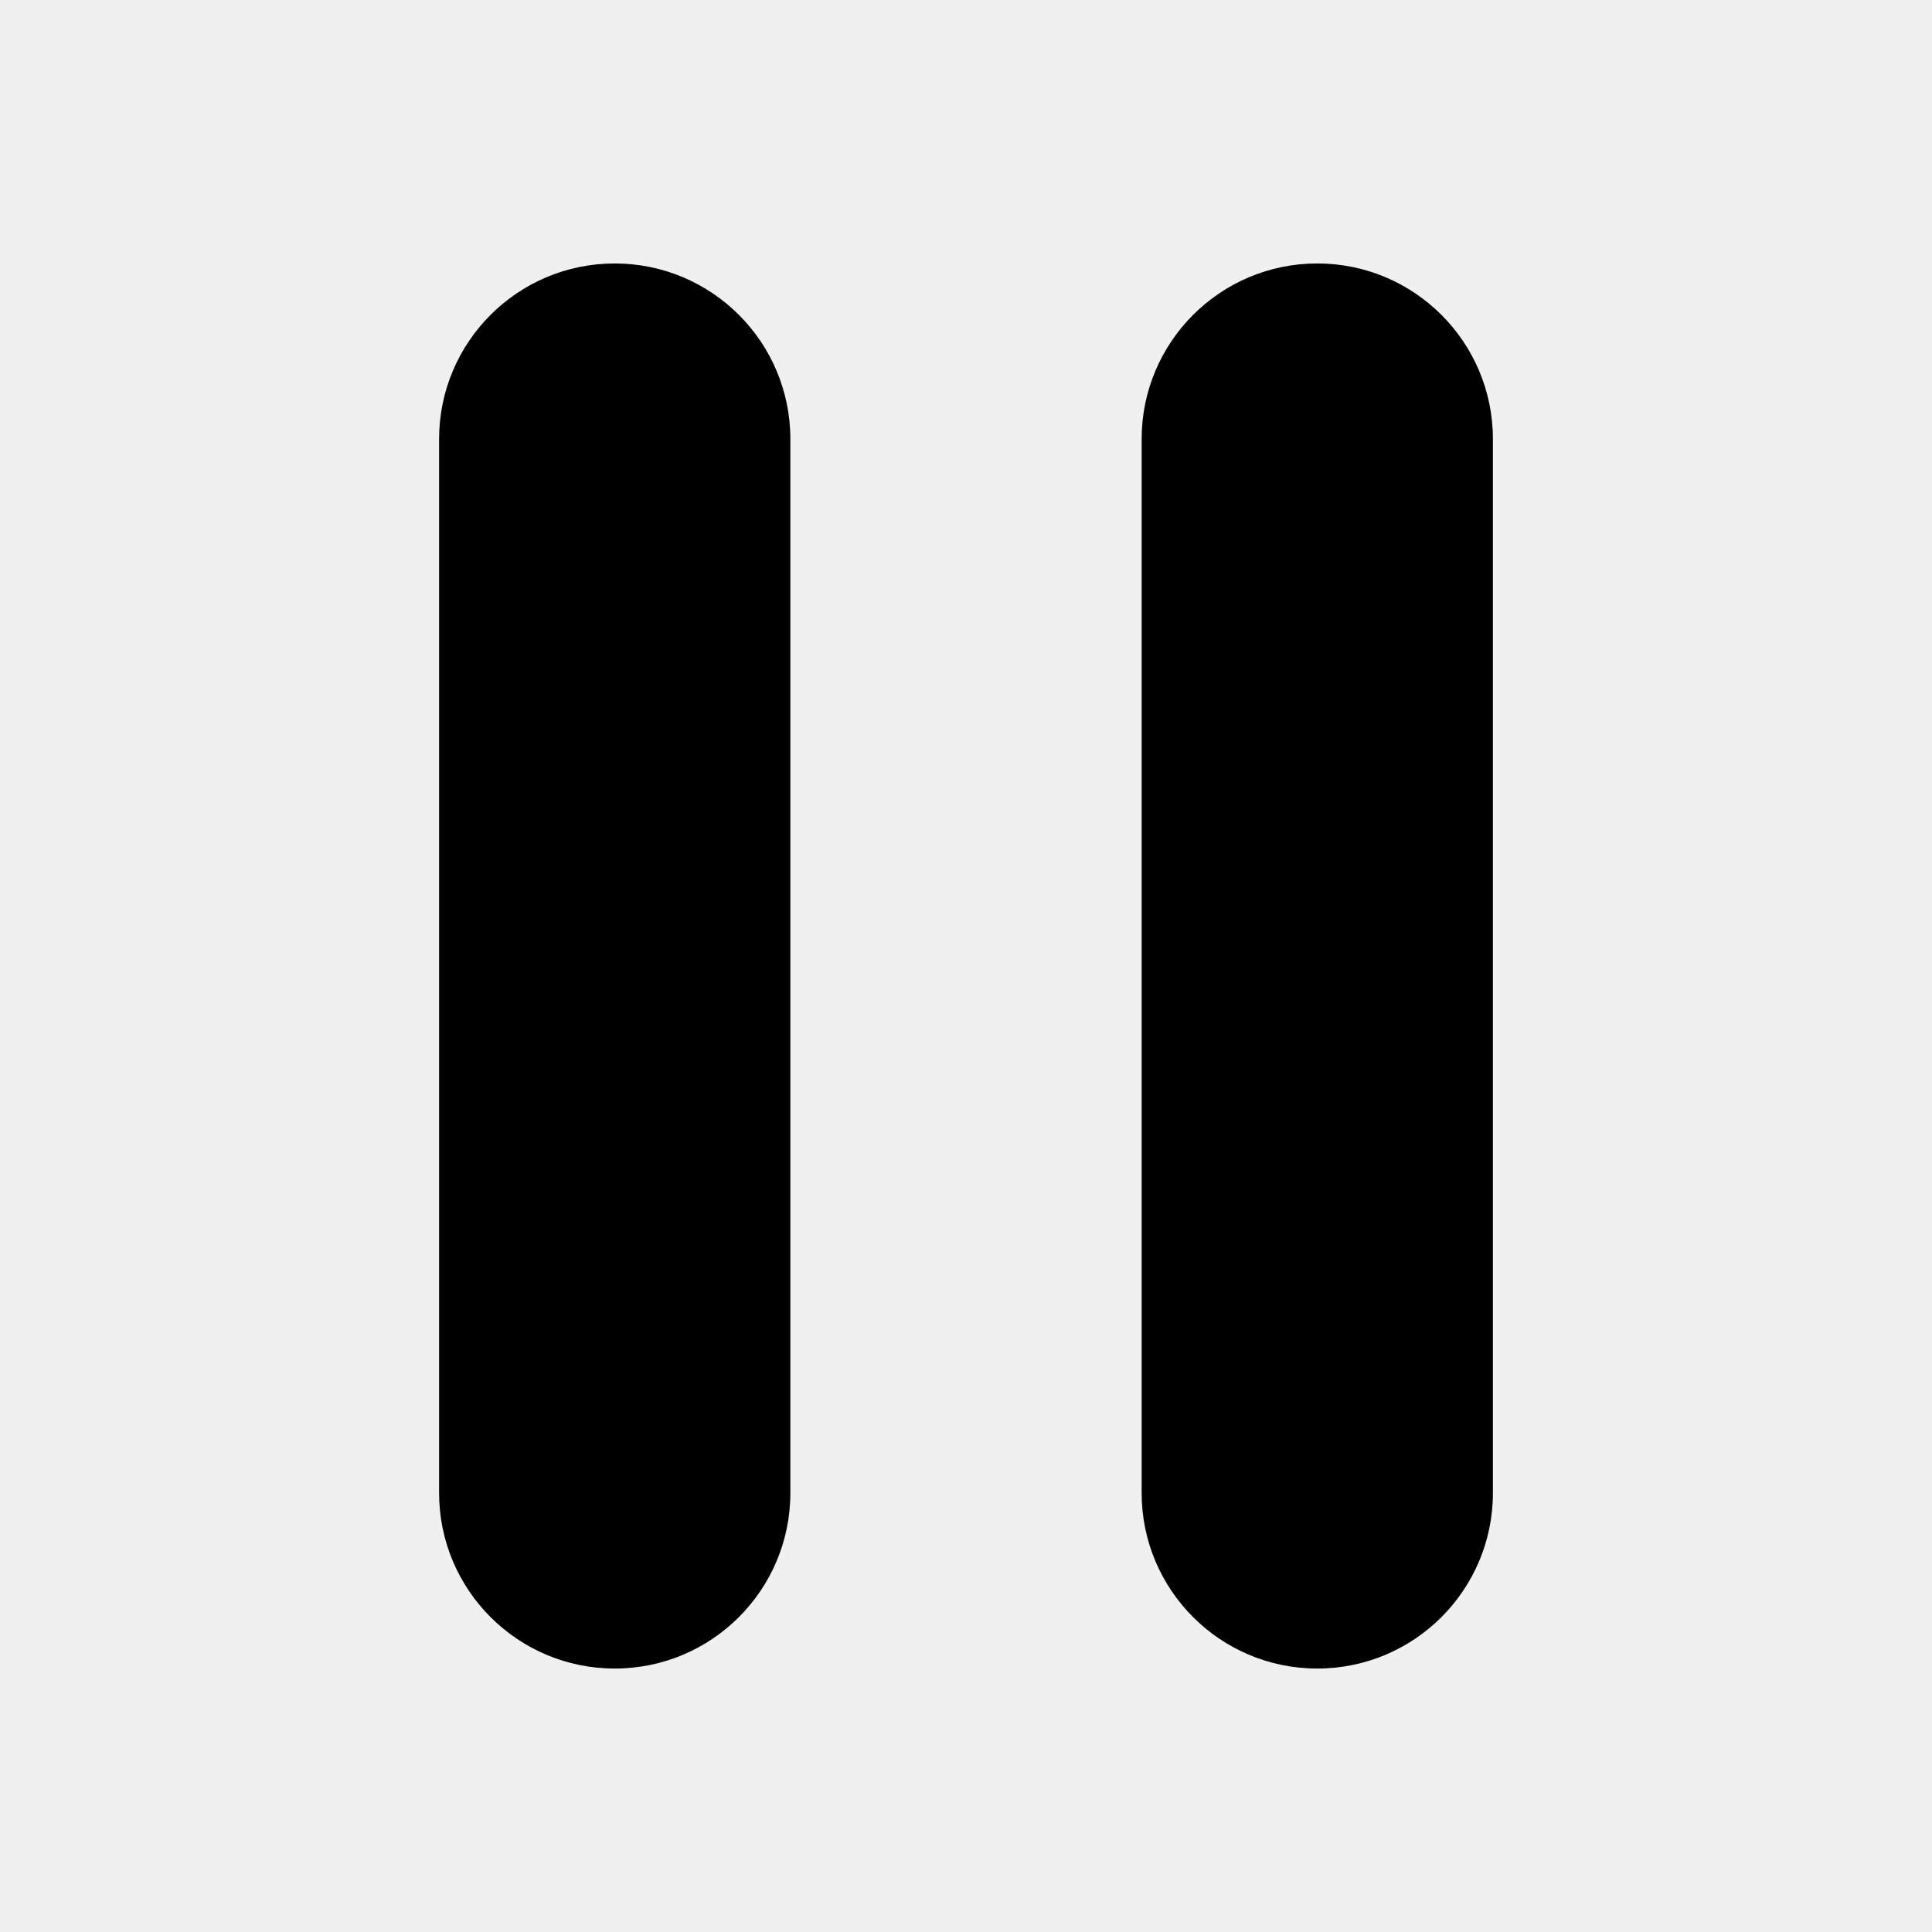
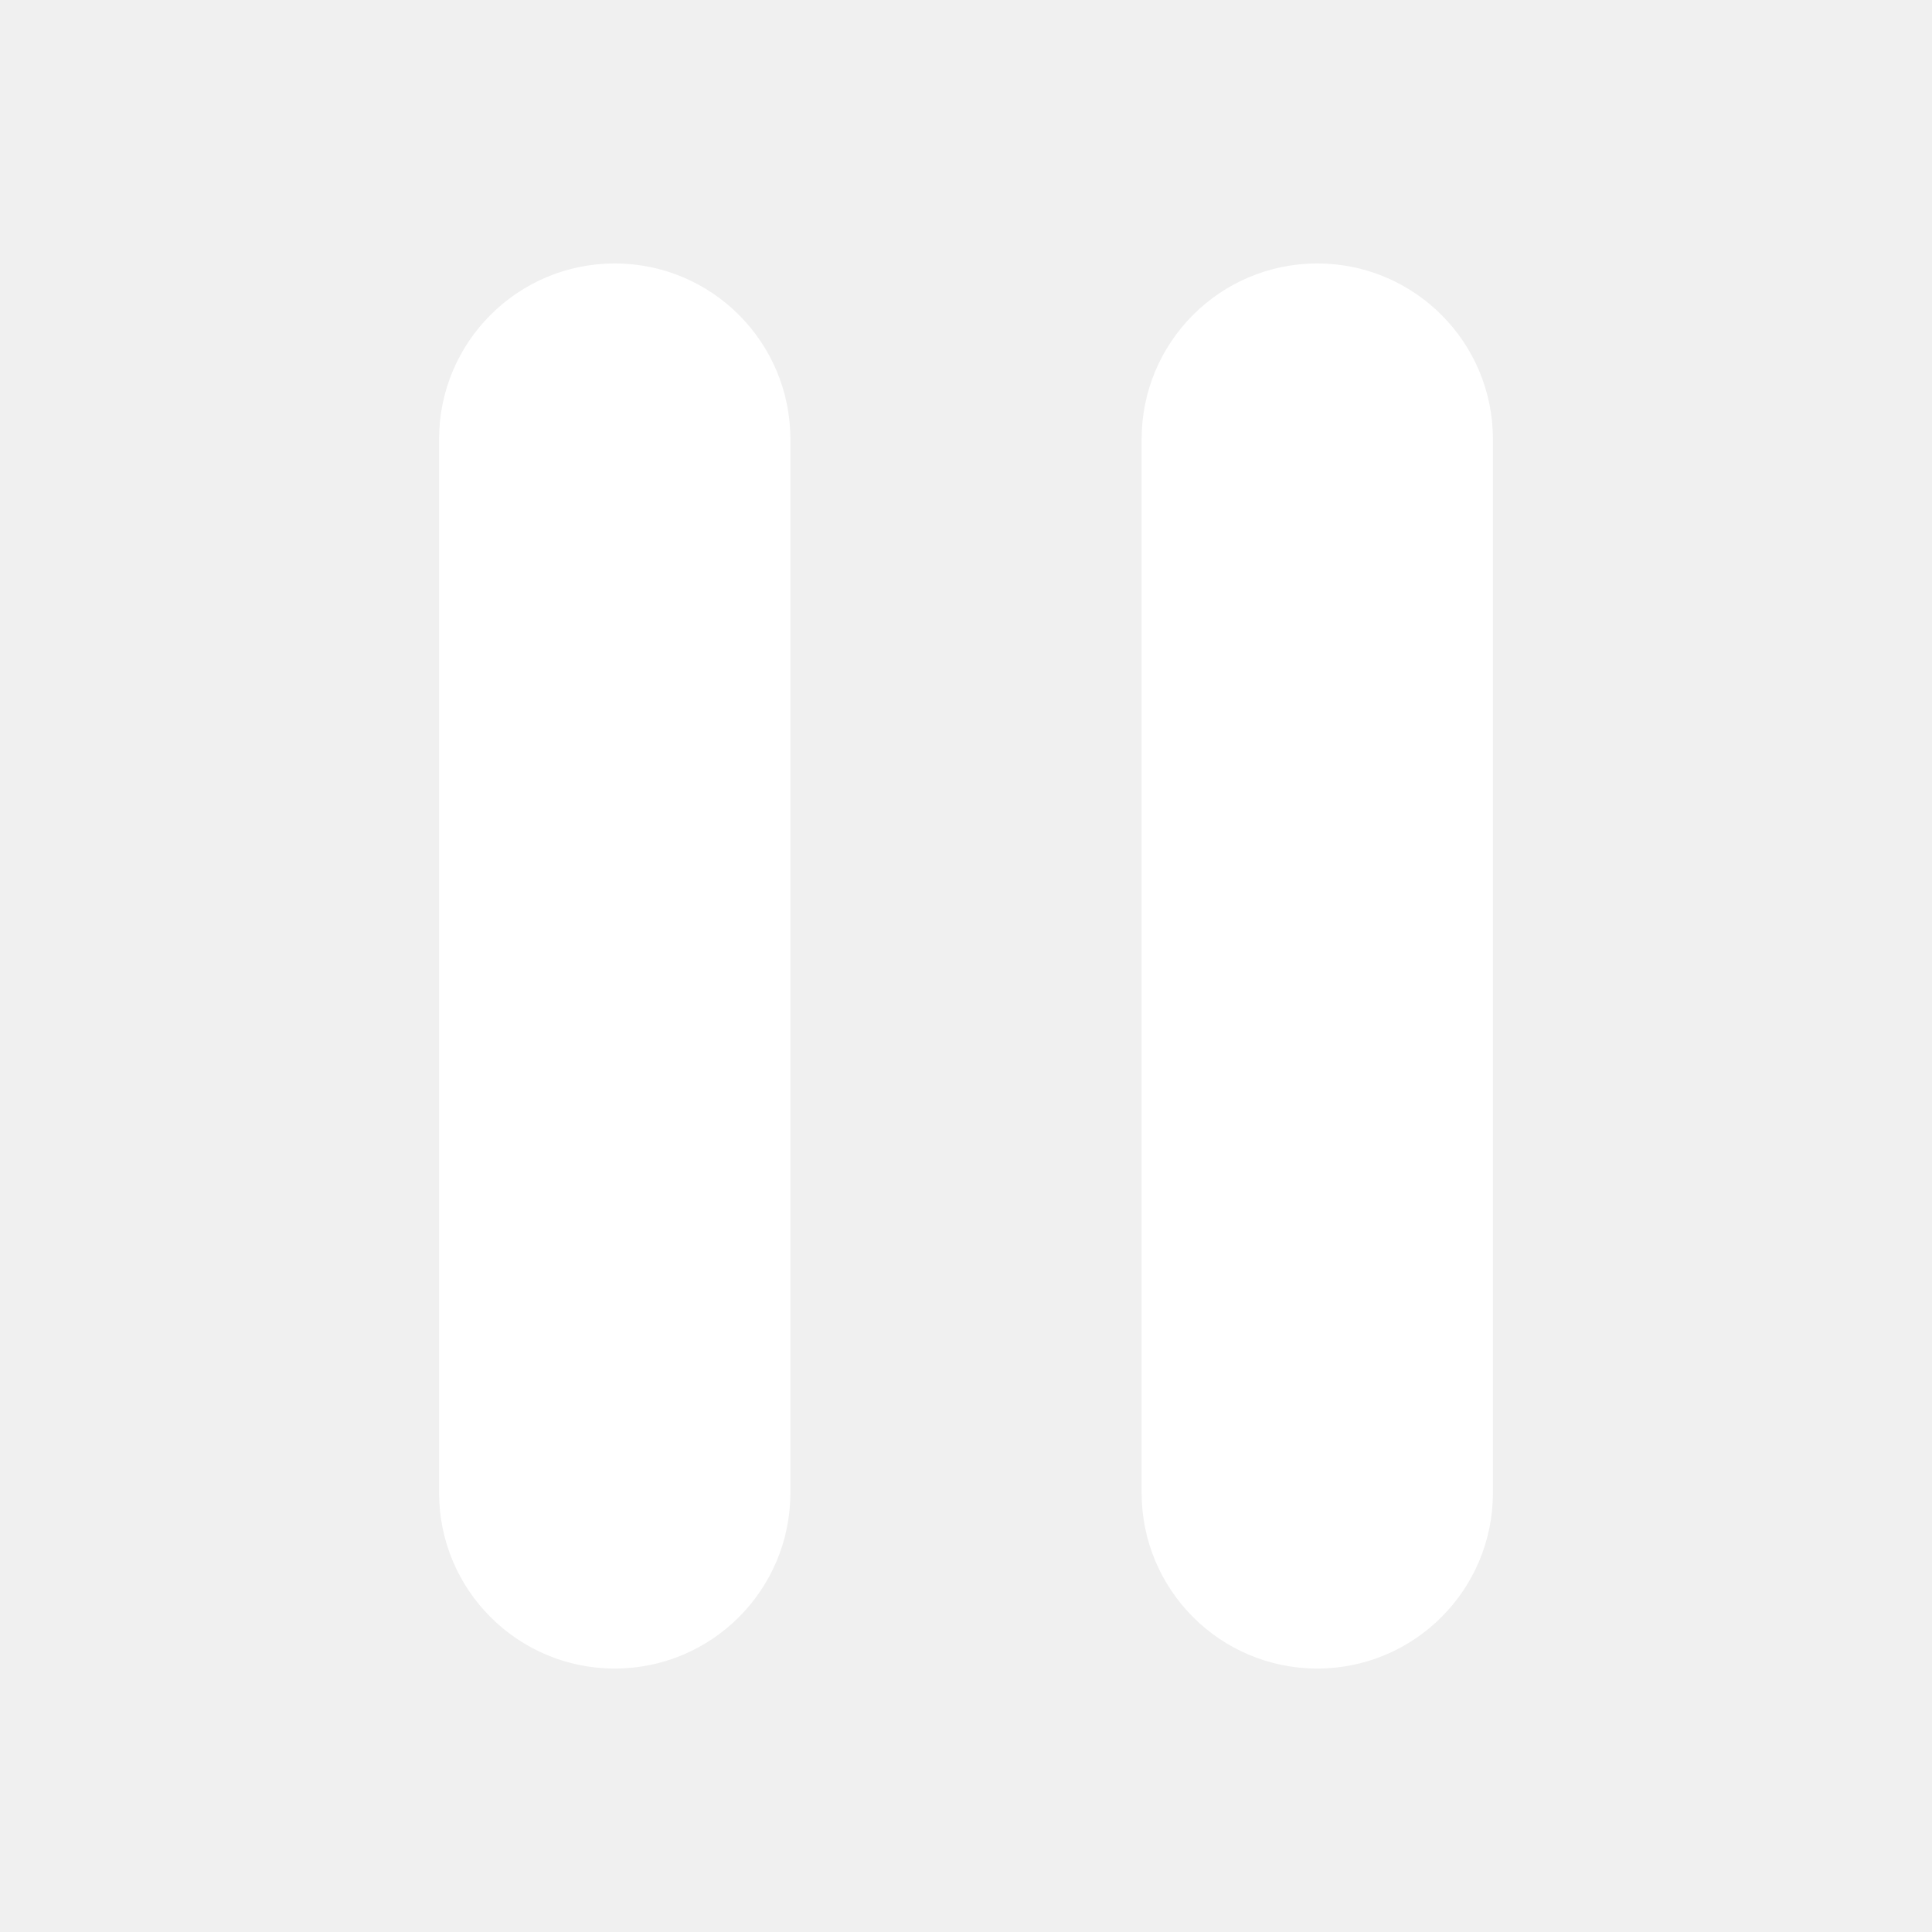
<svg xmlns="http://www.w3.org/2000/svg" viewBox="0 0 22 22" id="bpx-svg-sprite-pause">
-   <path d="M7 3a2 2 0 00-2 2v12a2 2 0 104 0V5a2 2 0 00-2-2zM15 3a2 2 0 00-2 2v12a2 2 0 104 0V5a2 2 0 00-2-2z" />
+   <path d="M7 3a2 2 0 00-2 2v12a2 2 0 104 0V5a2 2 0 00-2-2zM15 3a2 2 0 00-2 2v12a2 2 0 104 0V5a2 2 0 00-2-2z" fill="#FFFFFF" />
</svg>
